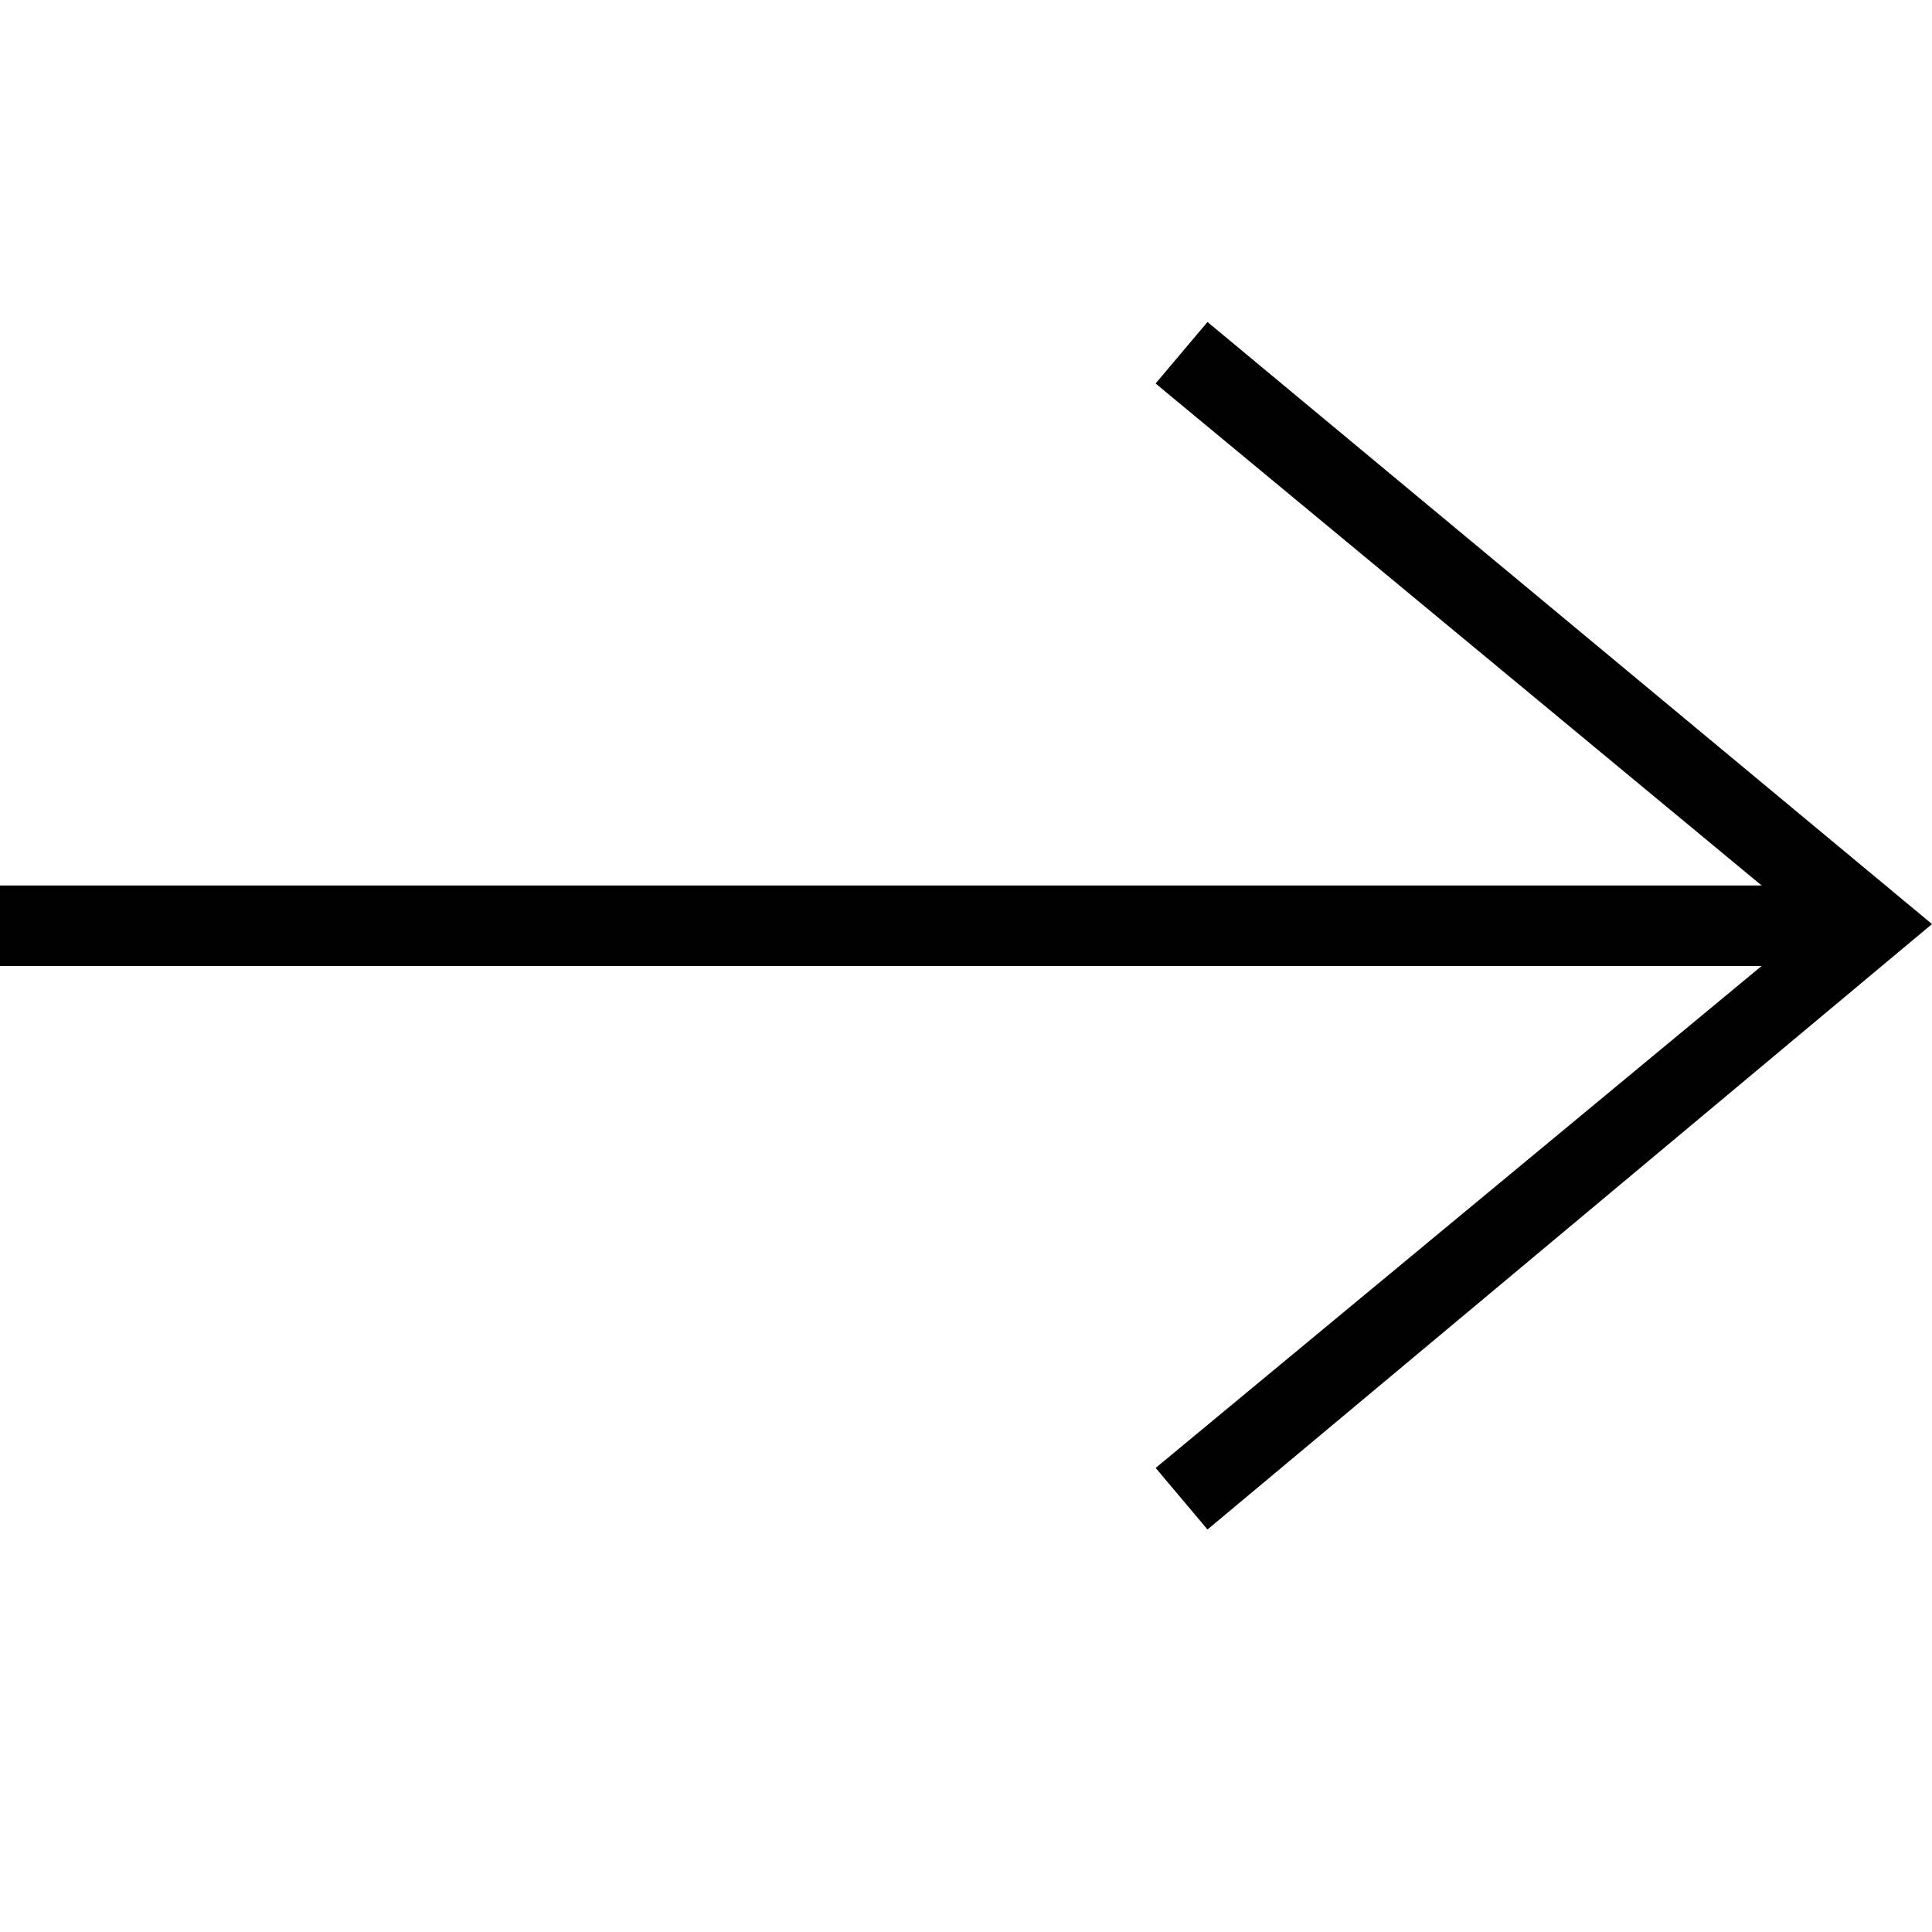
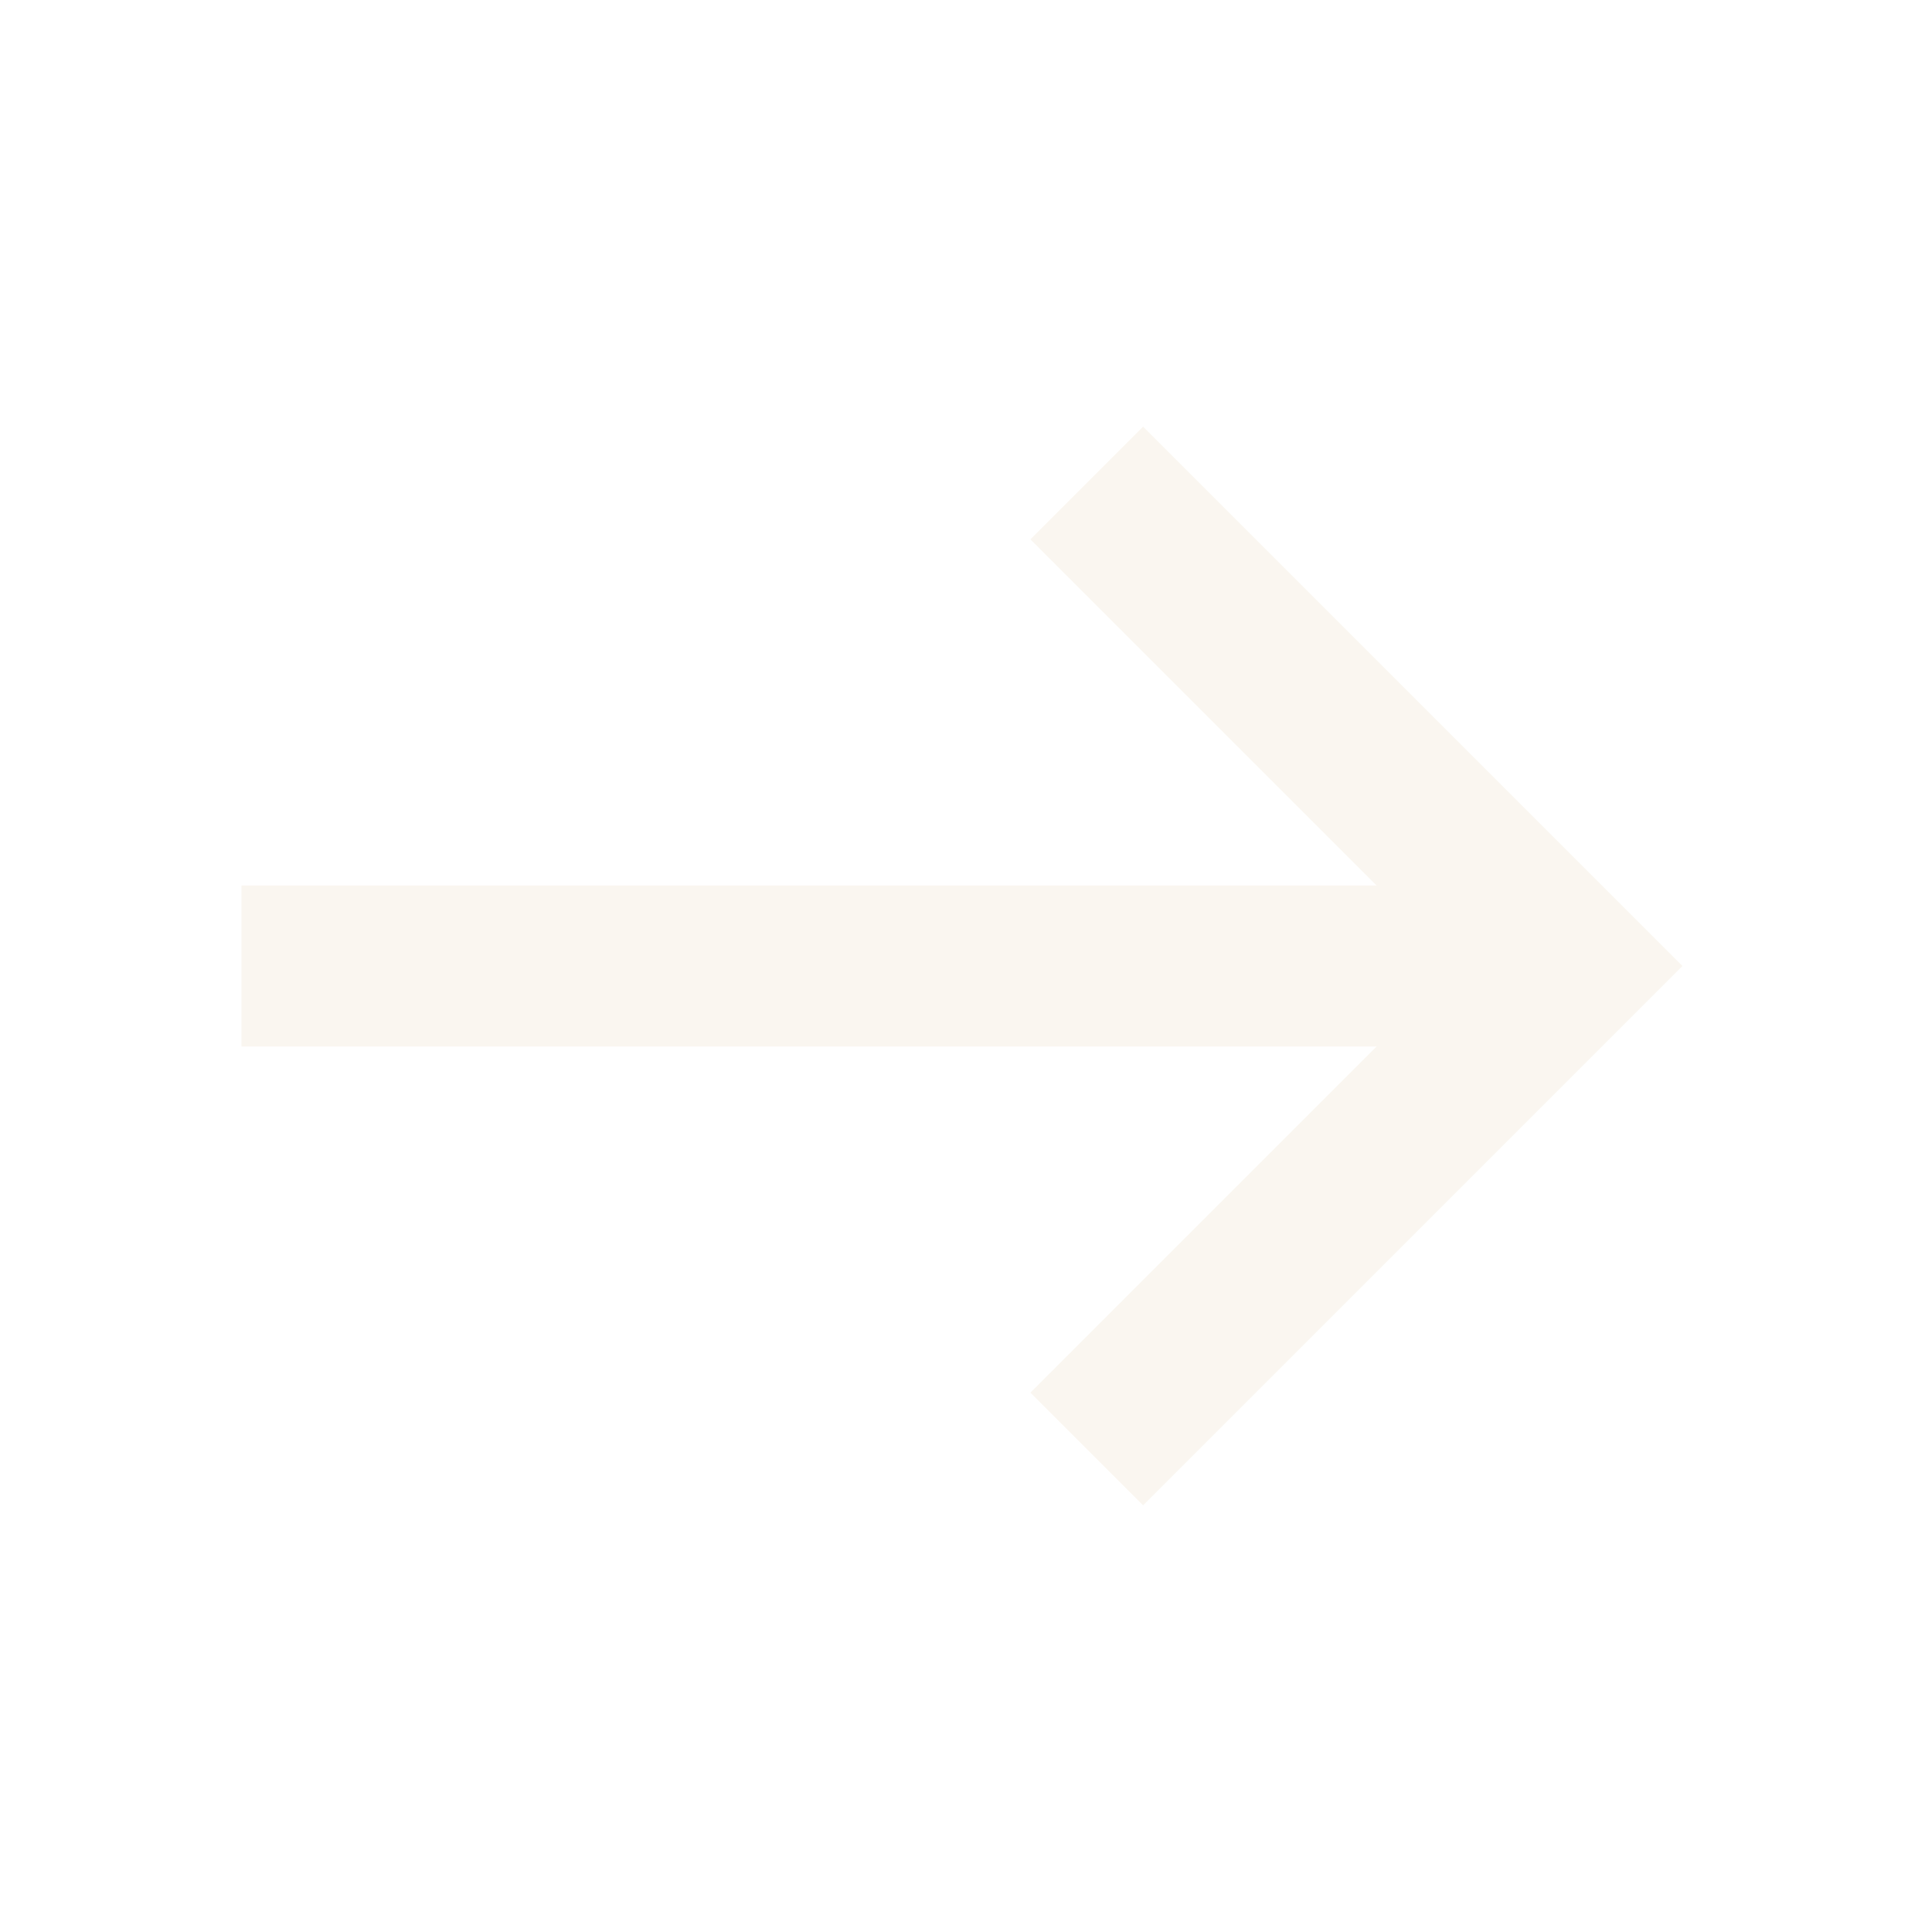
- <svg xmlns="http://www.w3.org/2000/svg" width="24" height="24" fill-rule="evenodd" clip-rule="evenodd">
-   <path d="M21.883 12l-7.527 6.235.644.765 9-7.521-9-7.479-.645.764 7.529 6.236h-21.884v1h21.883z" />
+ <svg xmlns="http://www.w3.org/2000/svg" width="1200pt" height="1200pt" version="1.1" viewBox="0 0 1200 1200">
+   <path d="m150 550h775v100h-775z" fill="#faf6f0" />
+   <path d="m710 935-70-70 265-265-265-265 70-70 335 335z" fill="#faf6f0" />
</svg>
